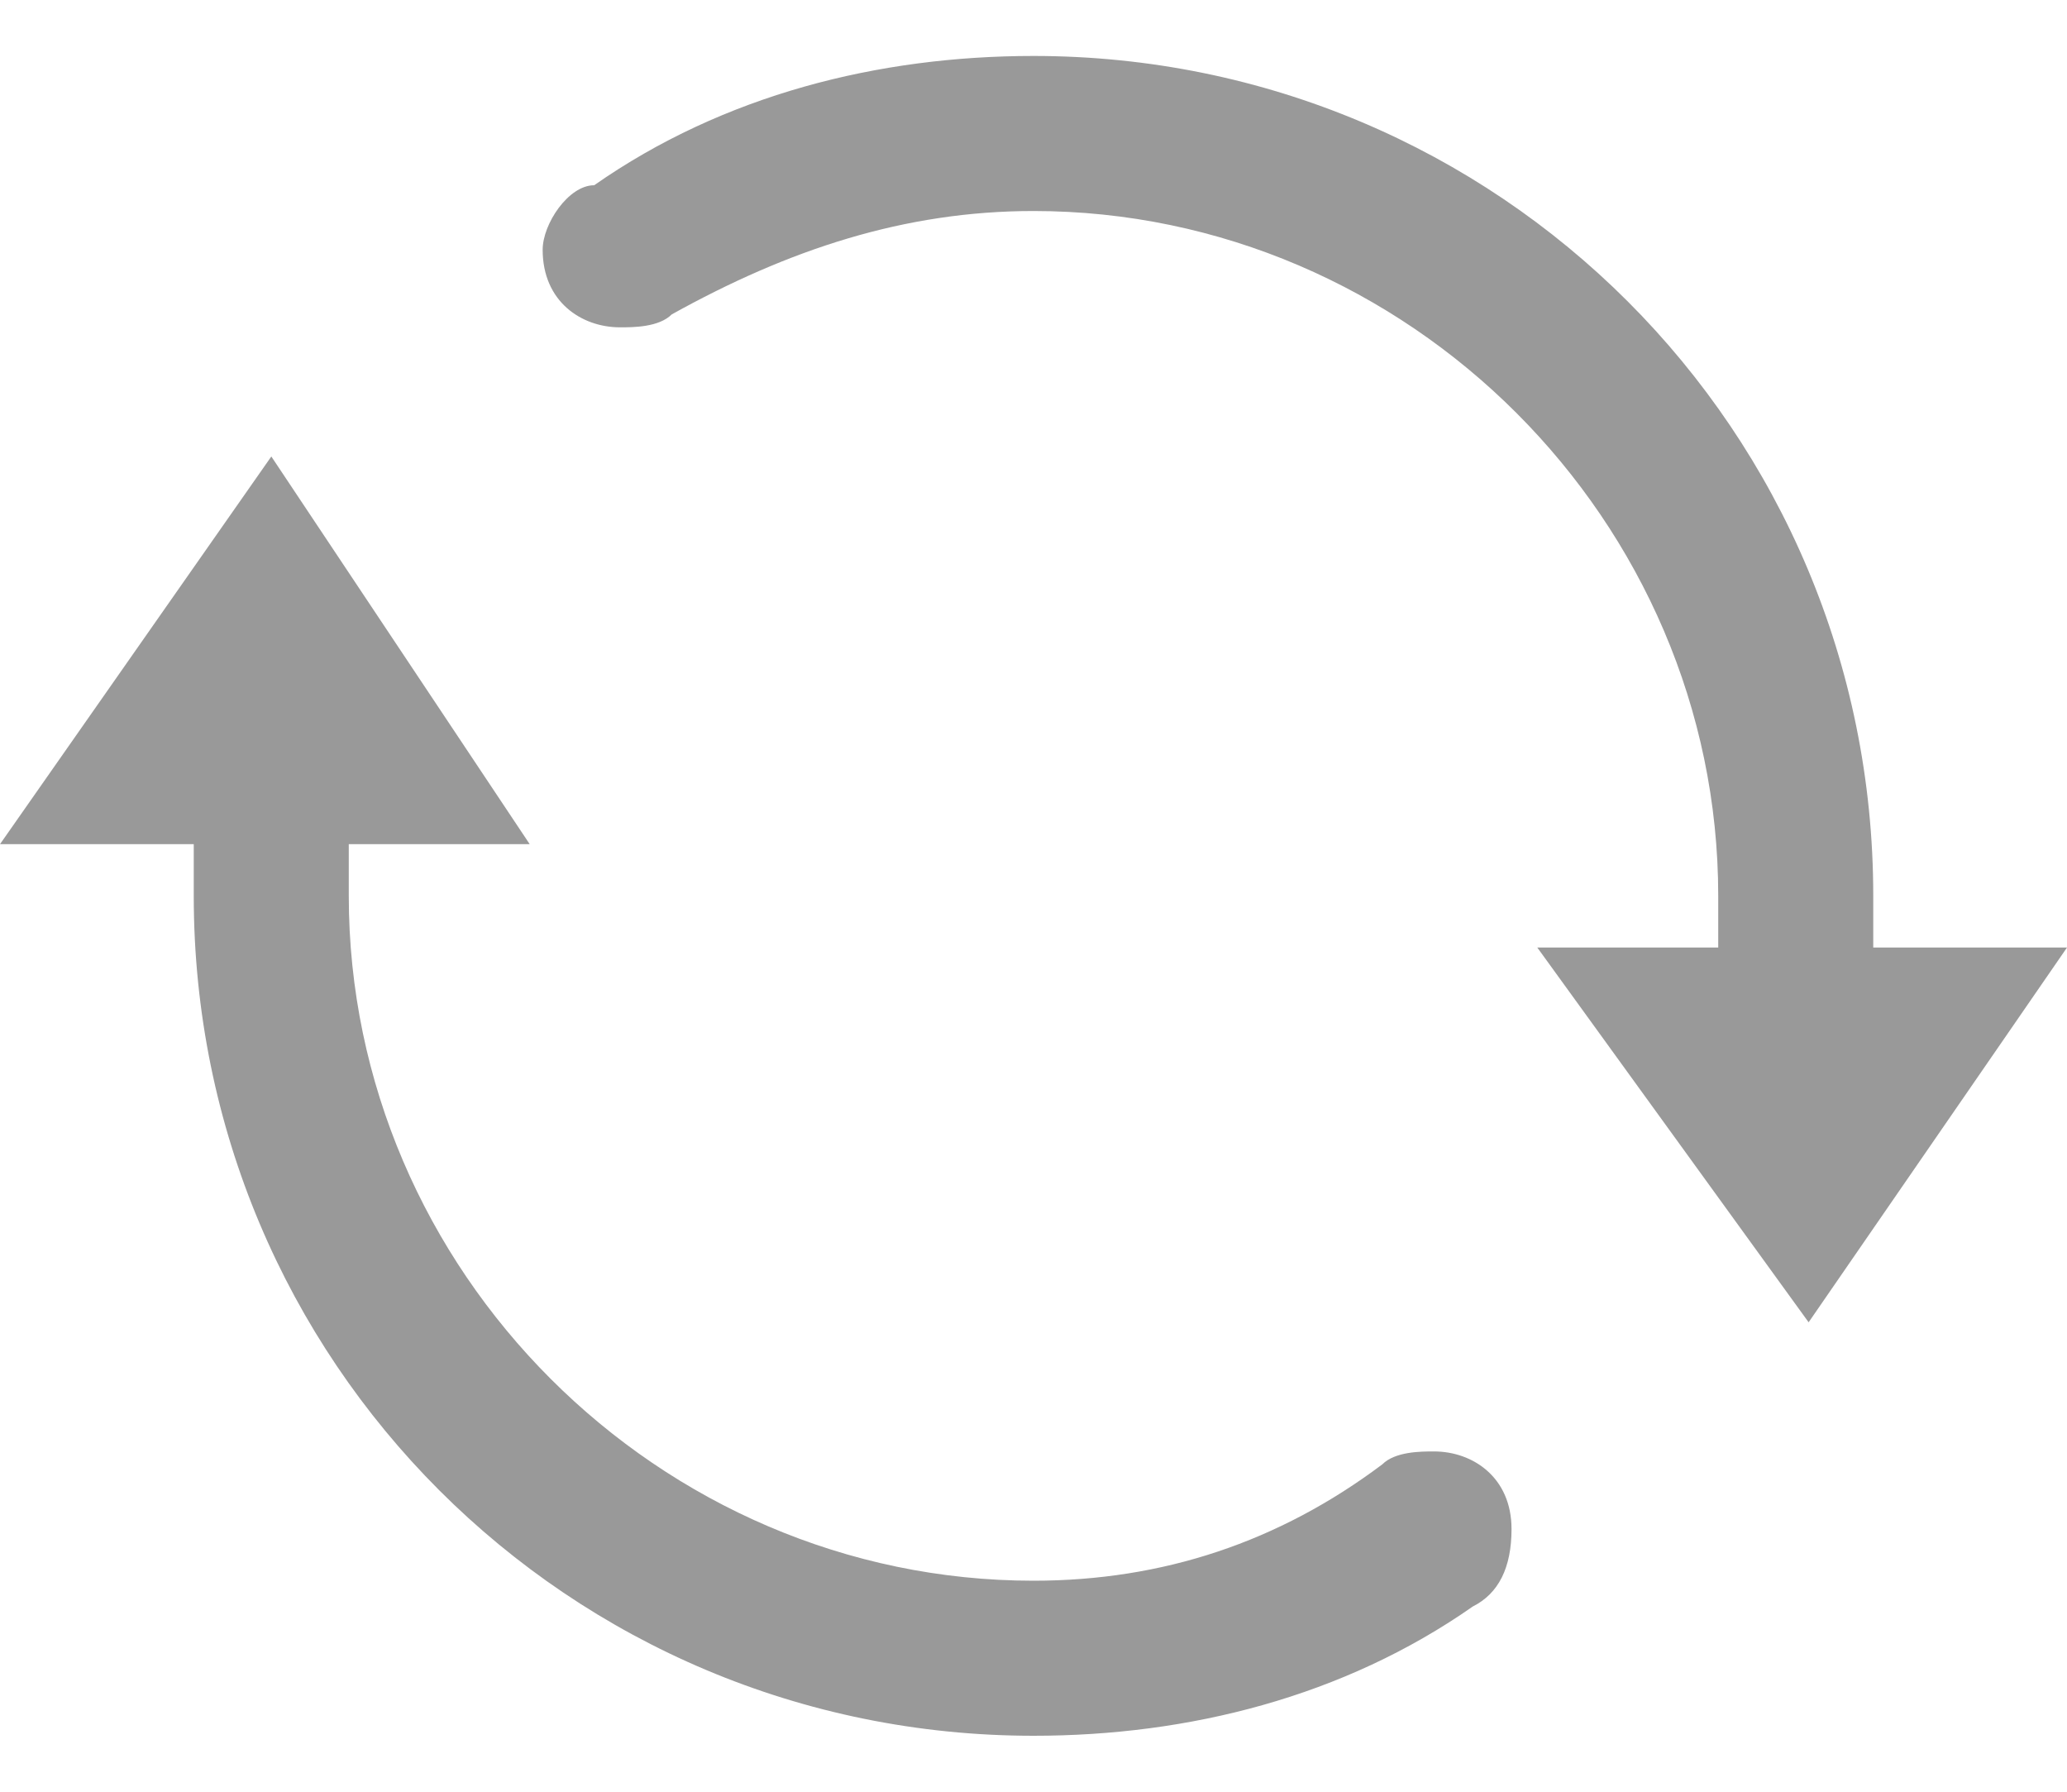
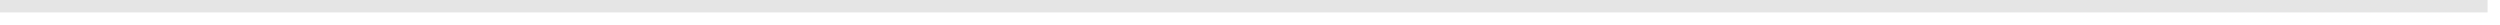
- <svg xmlns="http://www.w3.org/2000/svg" version="1.1" width="15px" height="13px">
-   <g transform="matrix(1 0 0 1 -9 -10 )">
-     <path d="M 1.406 6.125  L 1.406 6.5  C 1.406 9.875  4.125 12.594  7.5 12.594  C 8.625 12.594  9.75 12.312  10.688 11.656  C 10.875 11.562  10.969 11.375  10.969 11.094  C 10.969 10.719  10.688 10.531  10.406 10.531  C 10.312 10.531  10.125 10.531  10.031 10.625  C 9.281 11.188  8.438 11.469  7.5 11.469  C 4.781 11.469  2.531 9.219  2.531 6.5  L 2.531 6.125  L 3.844 6.125  L 1.969 3.312  L 0 6.125  L 1.406 6.125  Z M 13.125 9.594  L 15 6.875  L 13.594 6.875  L 13.594 6.781  L 13.594 6.5  C 13.594 3.125  10.875 0.406  7.5 0.406  C 6.375 0.406  5.25 0.688  4.312 1.344  C 4.125 1.344  3.938 1.625  3.938 1.812  C 3.938 2.188  4.219 2.375  4.5 2.375  C 4.594 2.375  4.781 2.375  4.875 2.281  C 5.719 1.812  6.562 1.531  7.5 1.531  C 10.219 1.531  12.469 3.781  12.469 6.5  L 12.469 6.875  L 11.156 6.875  L 13.125 9.594  Z " fill-rule="nonzero" fill="#999999" stroke="none" transform="matrix(1 0 0 1 9 10 )" />
+ <svg xmlns="http://www.w3.org/2000/svg" version="1.1" width="201px" height="2px">
+   <g transform="matrix(1 0 0 1 0 -32 )">
+     <path d="M 0 32.5  L 200 32.5  " stroke-width="1" stroke="#e5e5e5" fill="none" />
  </g>
</svg>
